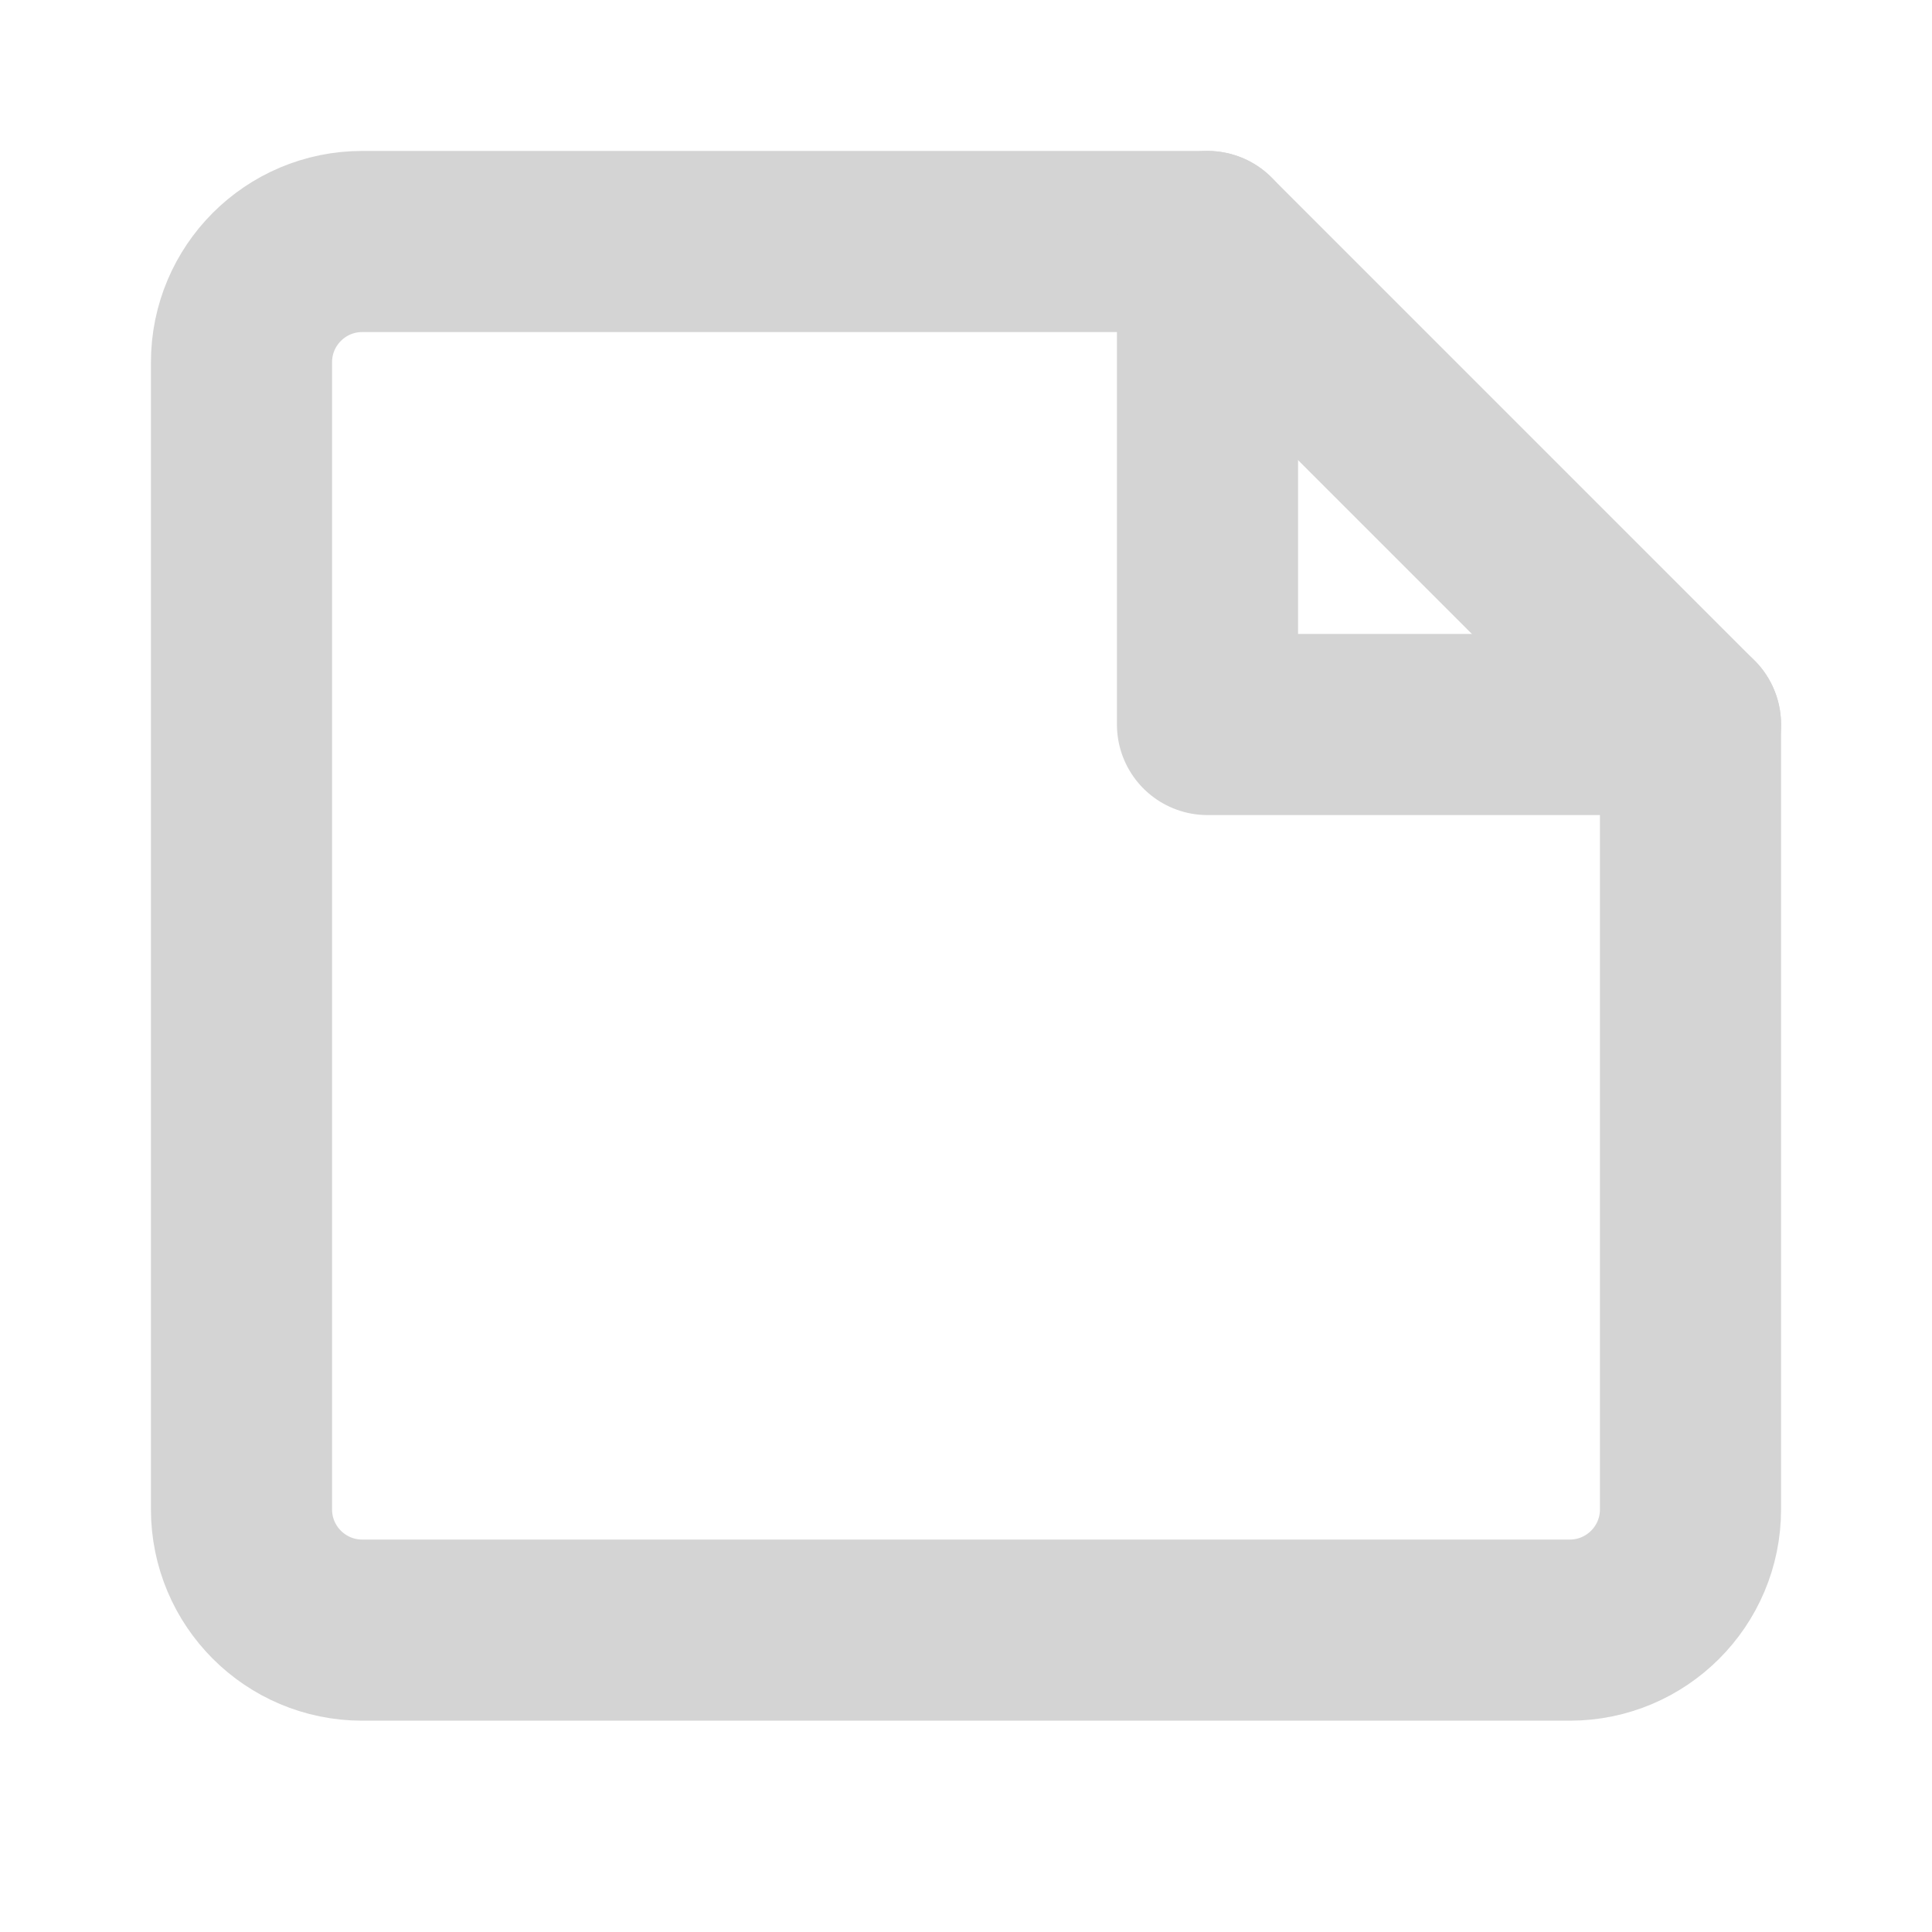
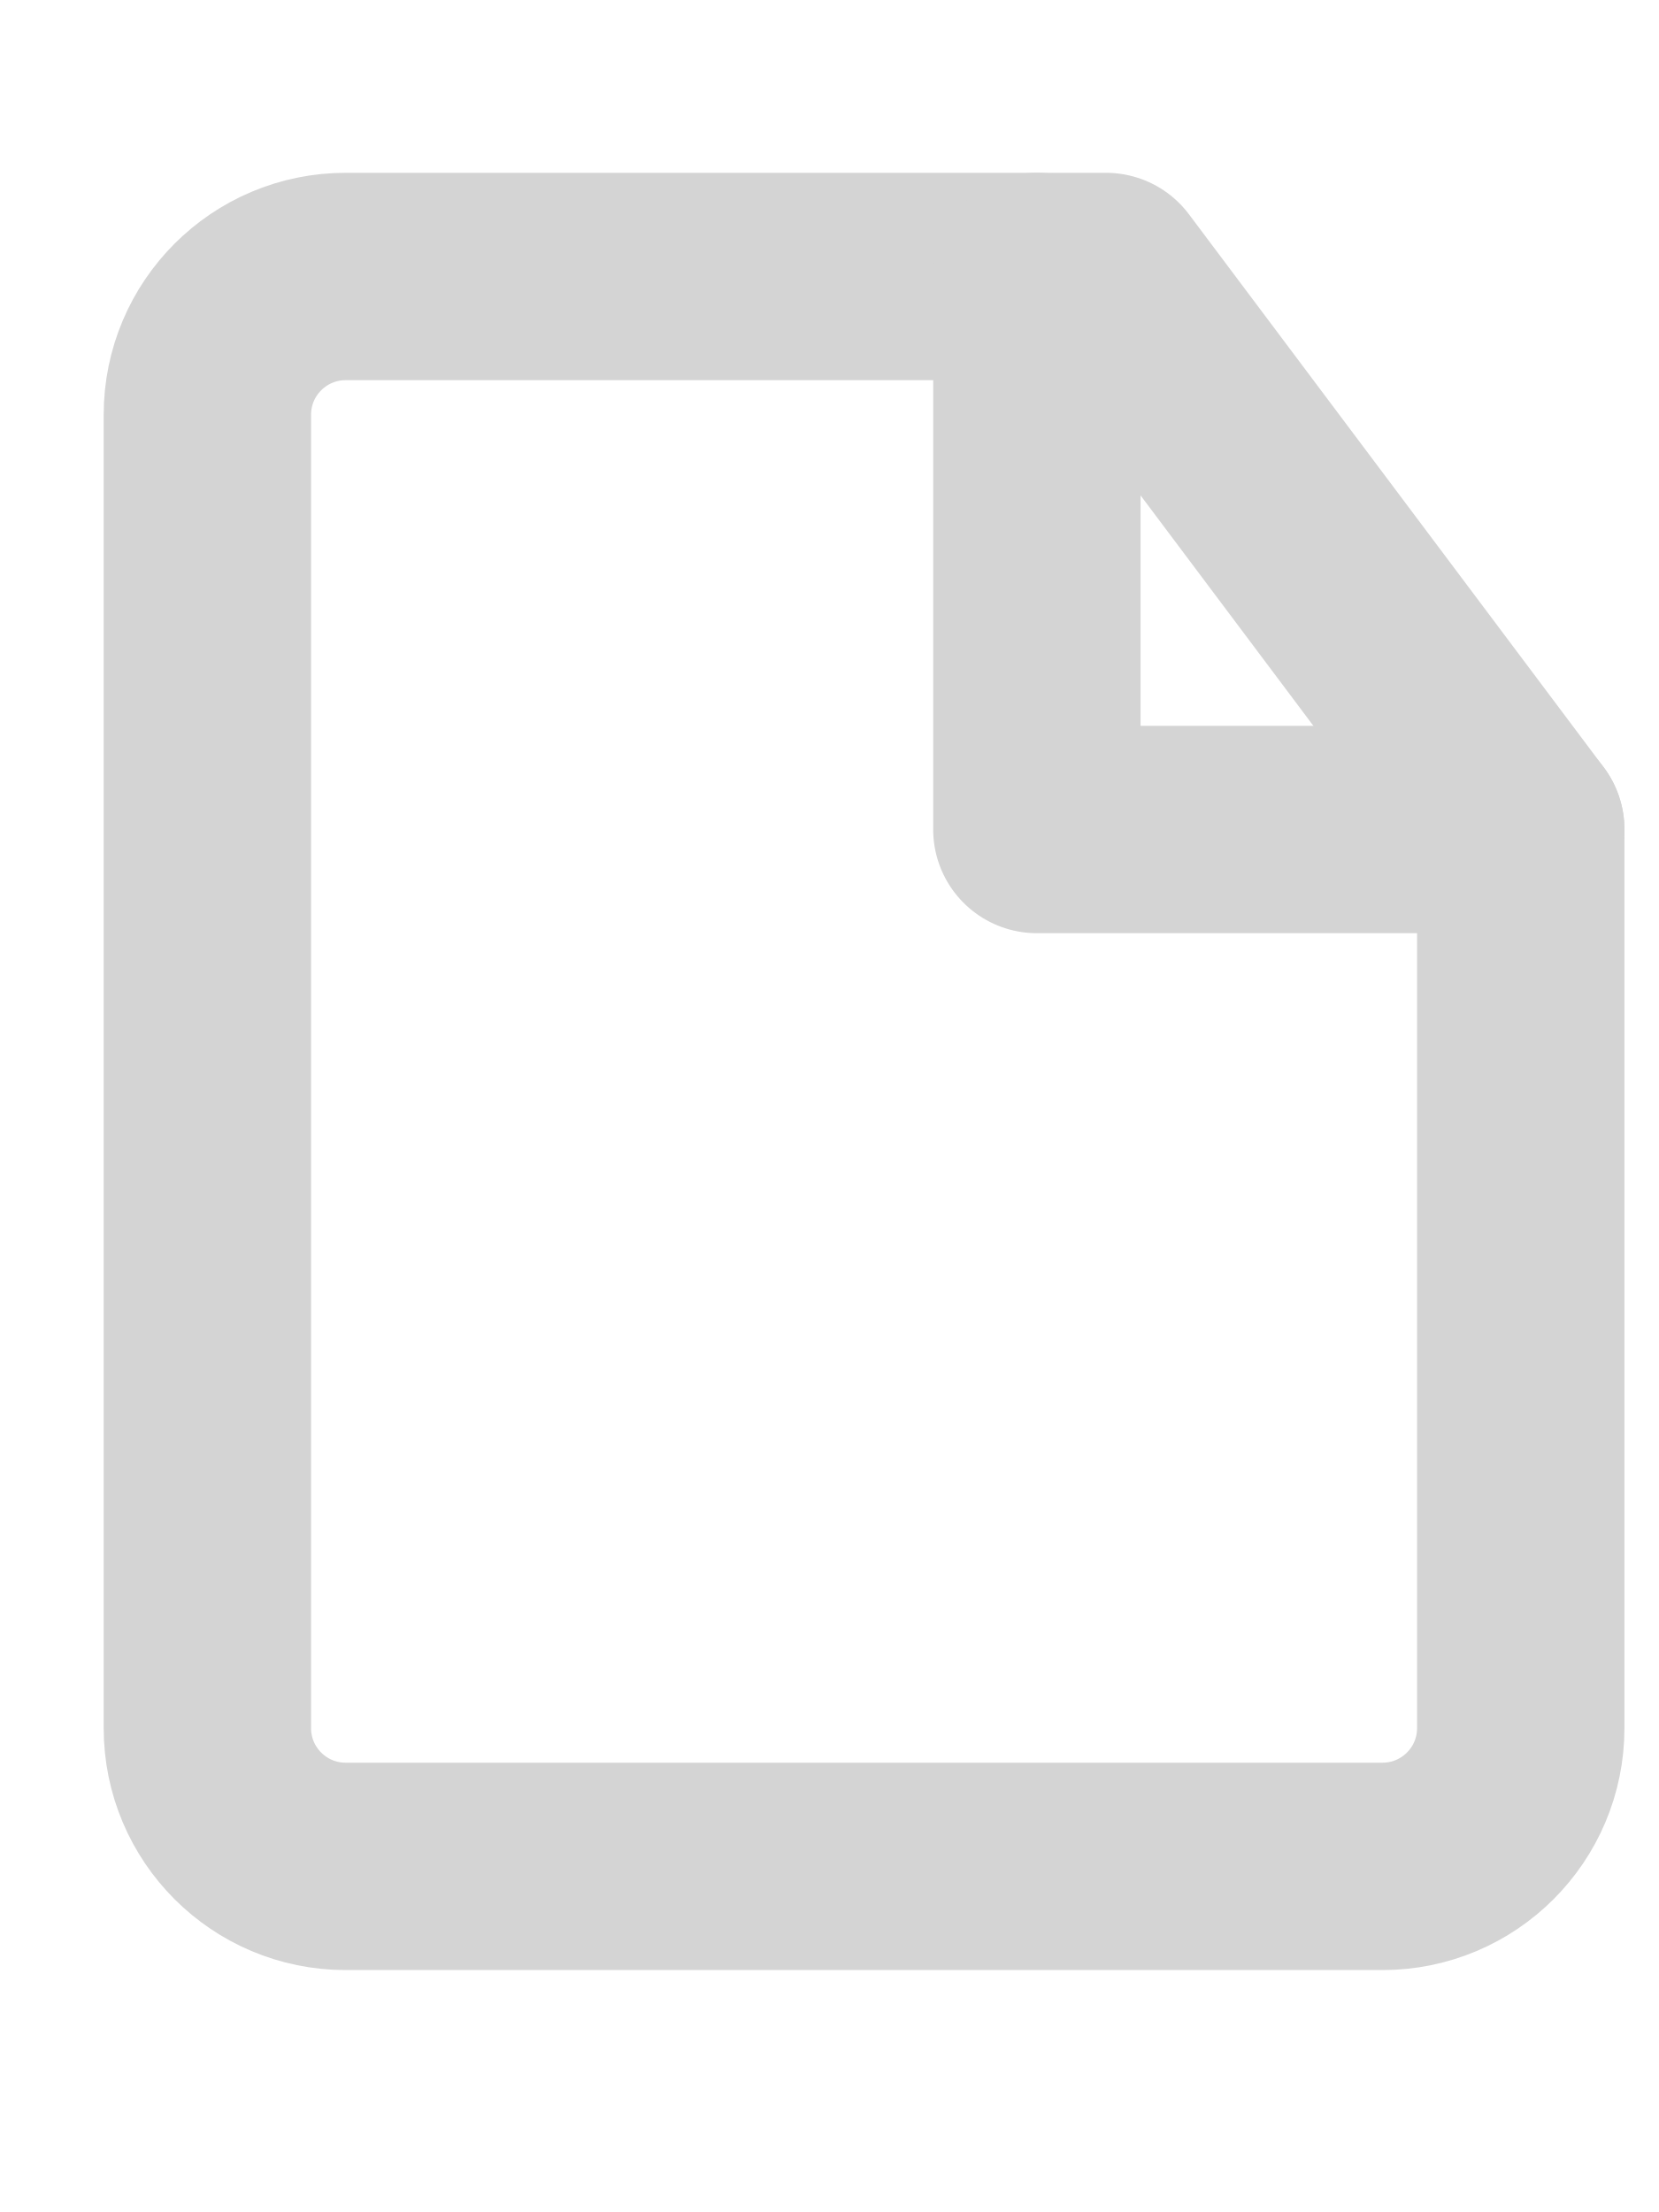
- <svg xmlns="http://www.w3.org/2000/svg" viewBox="0 0 16 16" fill="none" stroke="#D4D4D4" stroke-width="1.5" stroke-linecap="round" stroke-linejoin="round">
-   <path d="M2 3.5v9a1 1 0 0 0 1 1h10a1 1 0 0 0 1-1V6l-4-4H3a1 1 0 0 0-1 1z" />
-   <path d="M10 2v4h4" />
+ <svg xmlns="http://www.w3.org/2000/svg" viewBox="0 0 12 16" fill="none" stroke="#D4D4D4" stroke-width="1.5" stroke-linecap="round" stroke-linejoin="round">
+   <path d="M1.5 3.5v9a1 1 0 0 0 1 1h7.5a1 1 0 0 0 1-1V6l-3-4H2.5a1 1 0 0 0-1 1z" />
+   <path d="M7.5 2v4h3.5" />
</svg>
